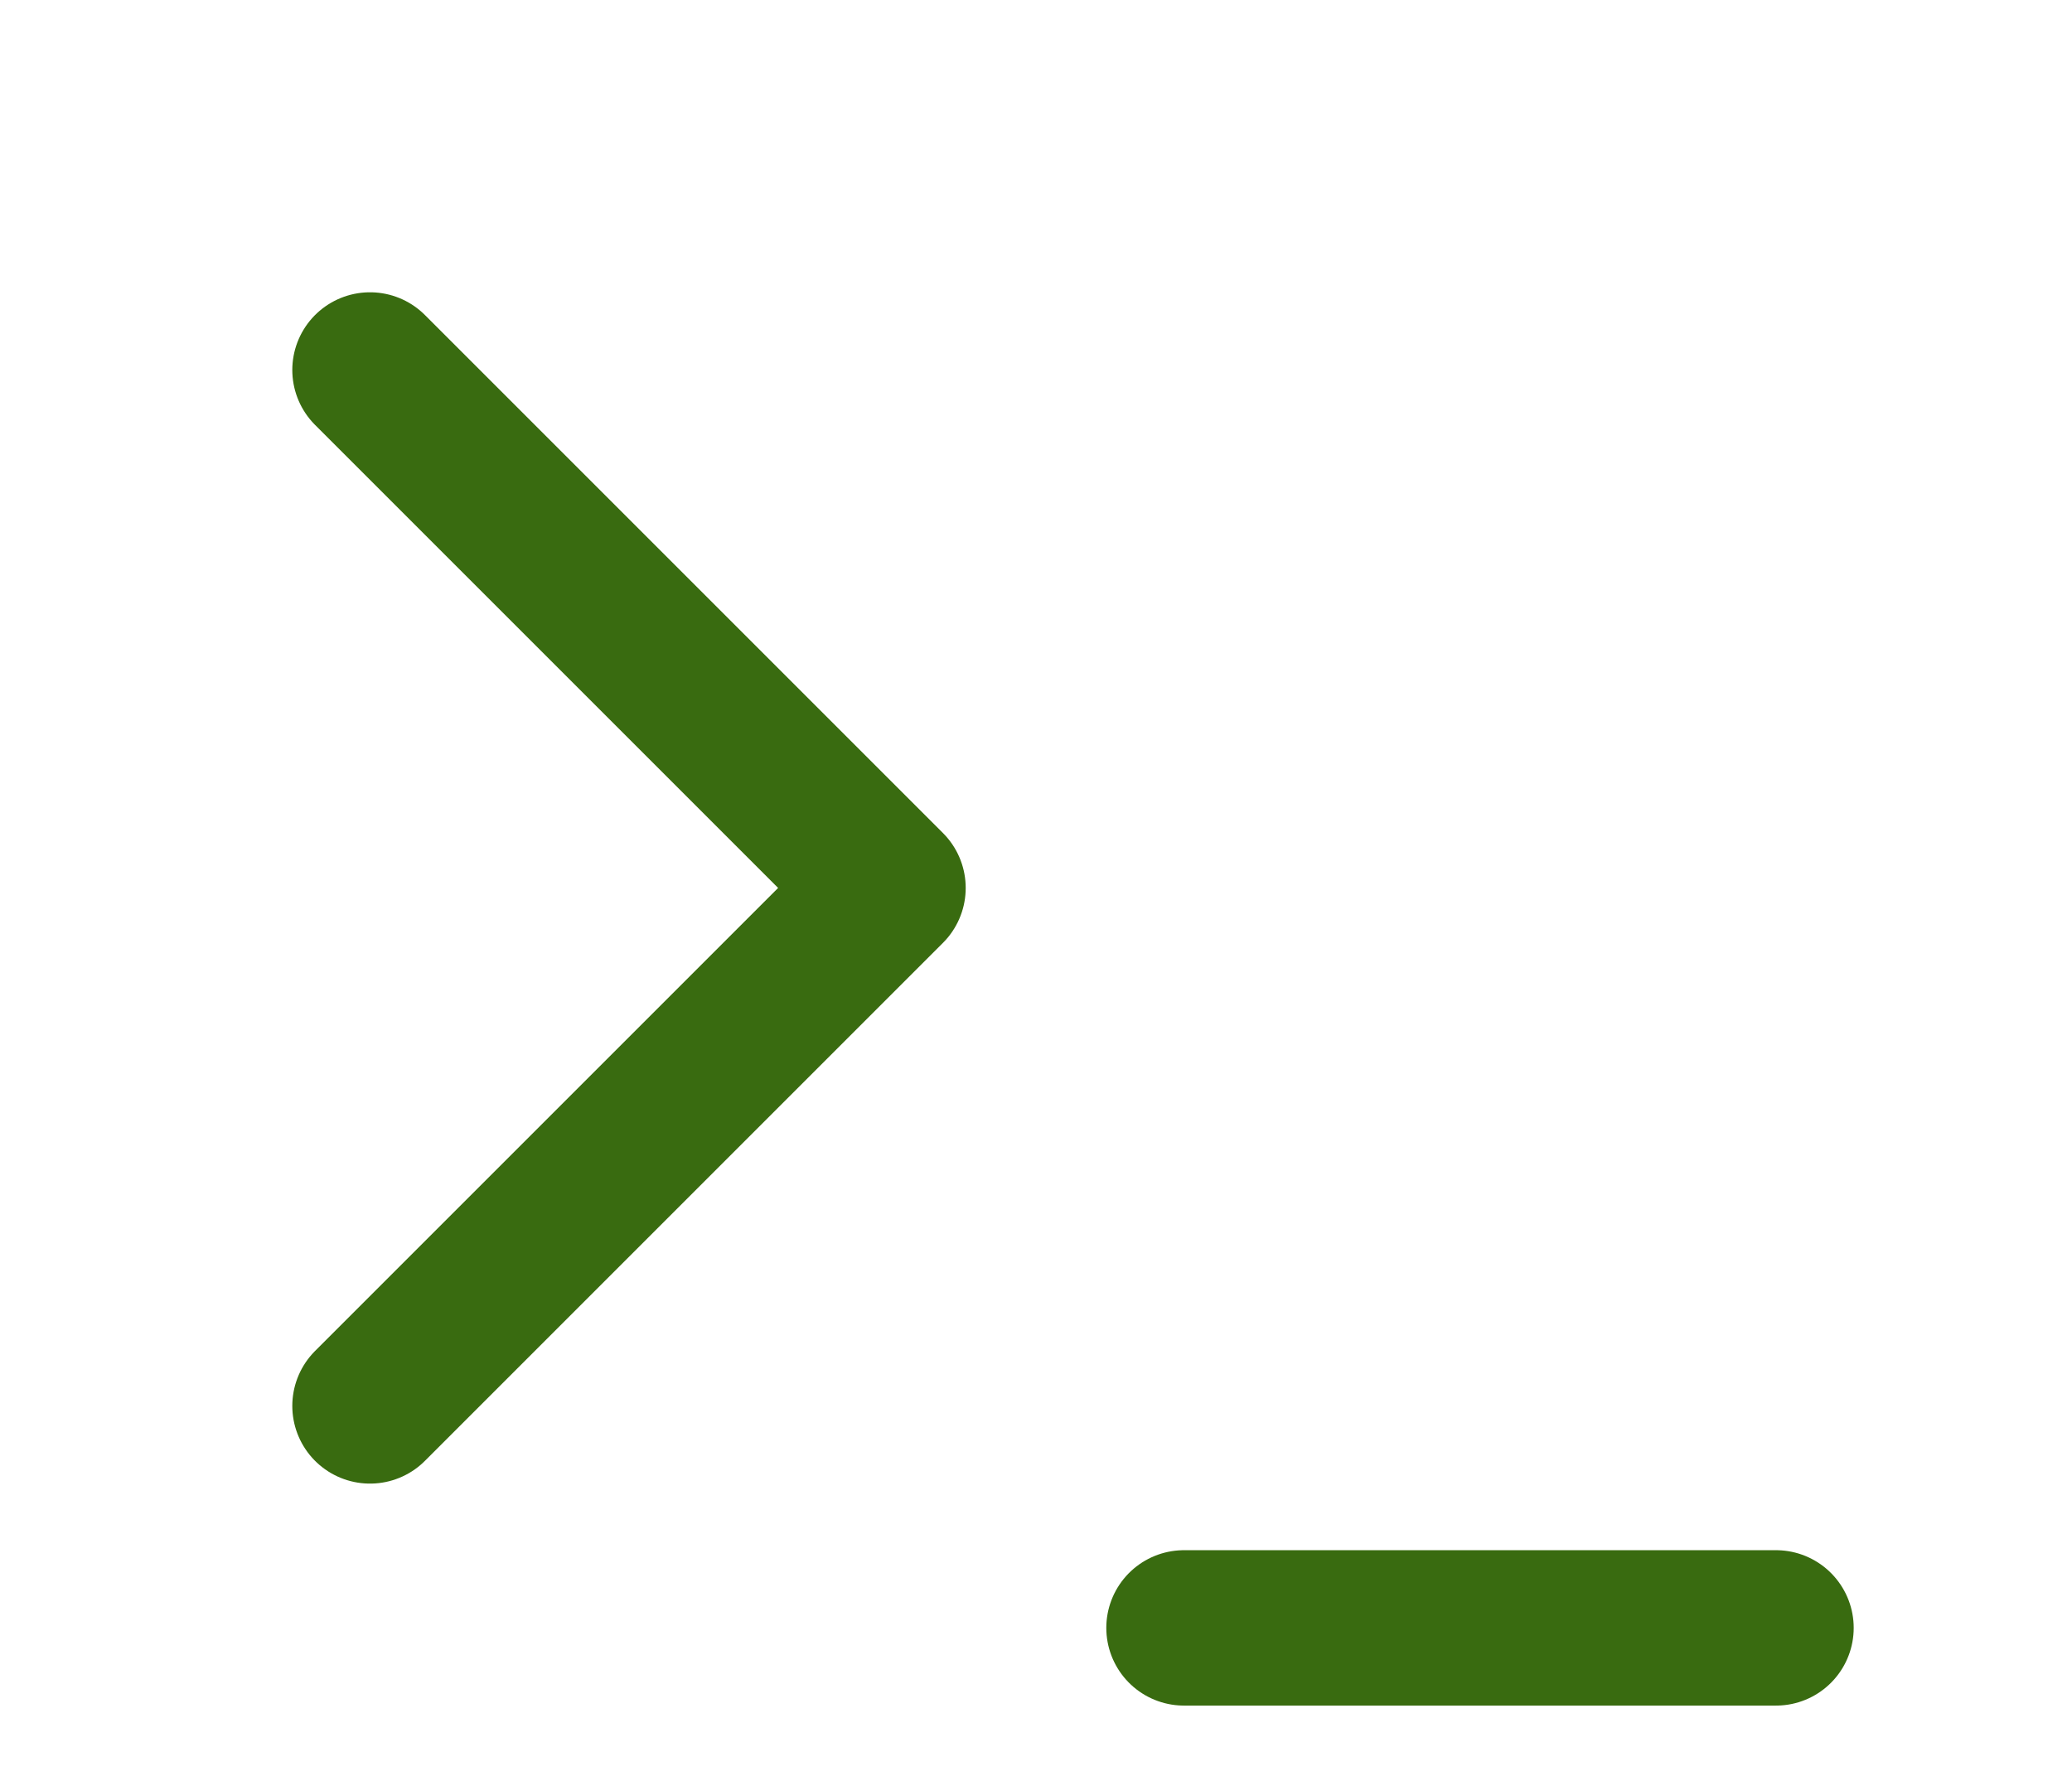
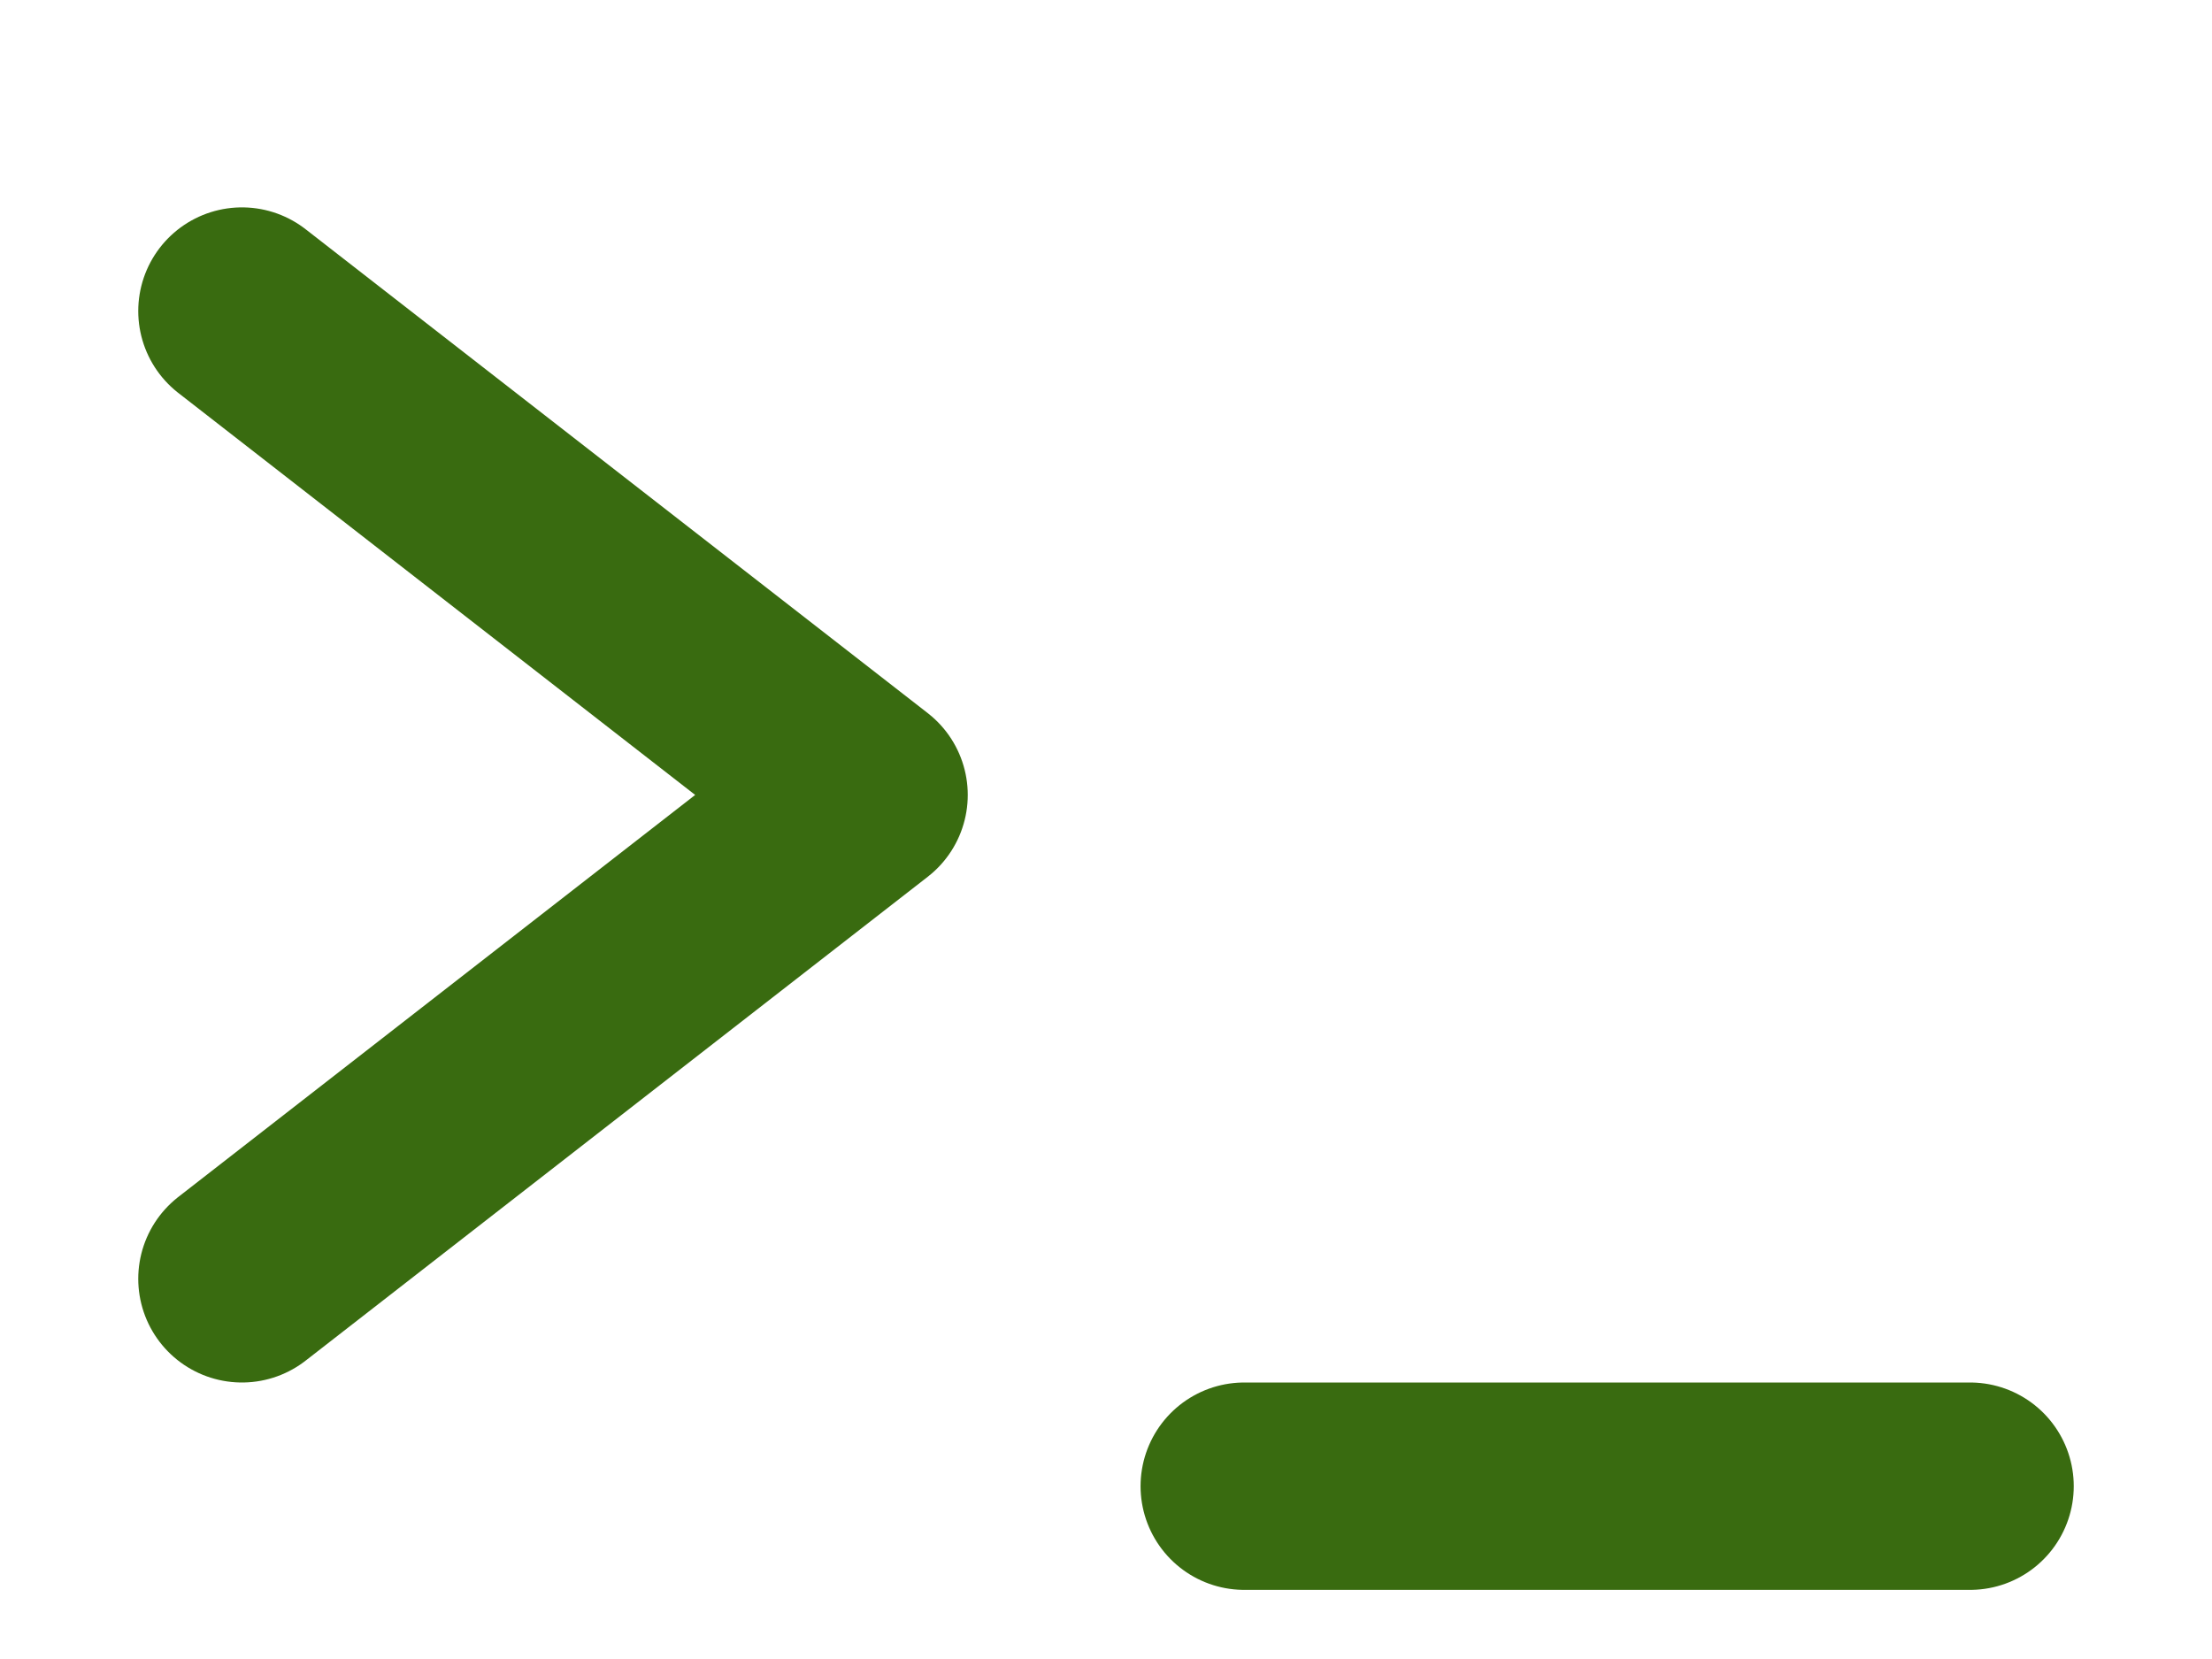
- <svg xmlns="http://www.w3.org/2000/svg" width="28" height="24" viewBox="0 0 28 24" fill="none">
-   <path d="M5 5 12 12 5 19M16 22H24" stroke="#396B10" stroke-width="2.1" stroke-linecap="round" stroke-linejoin="round" />
+ <svg xmlns="http://www.w3.org/2000/svg" width="32" height="24" viewBox="0 0 32 24" fill="none">
+   <path d="M3.5 4.5 12.5 11.5 3.5 18.5M18 21.5H28.5" stroke="#396B10" stroke-width="3" stroke-linecap="round" stroke-linejoin="round" />
</svg>
